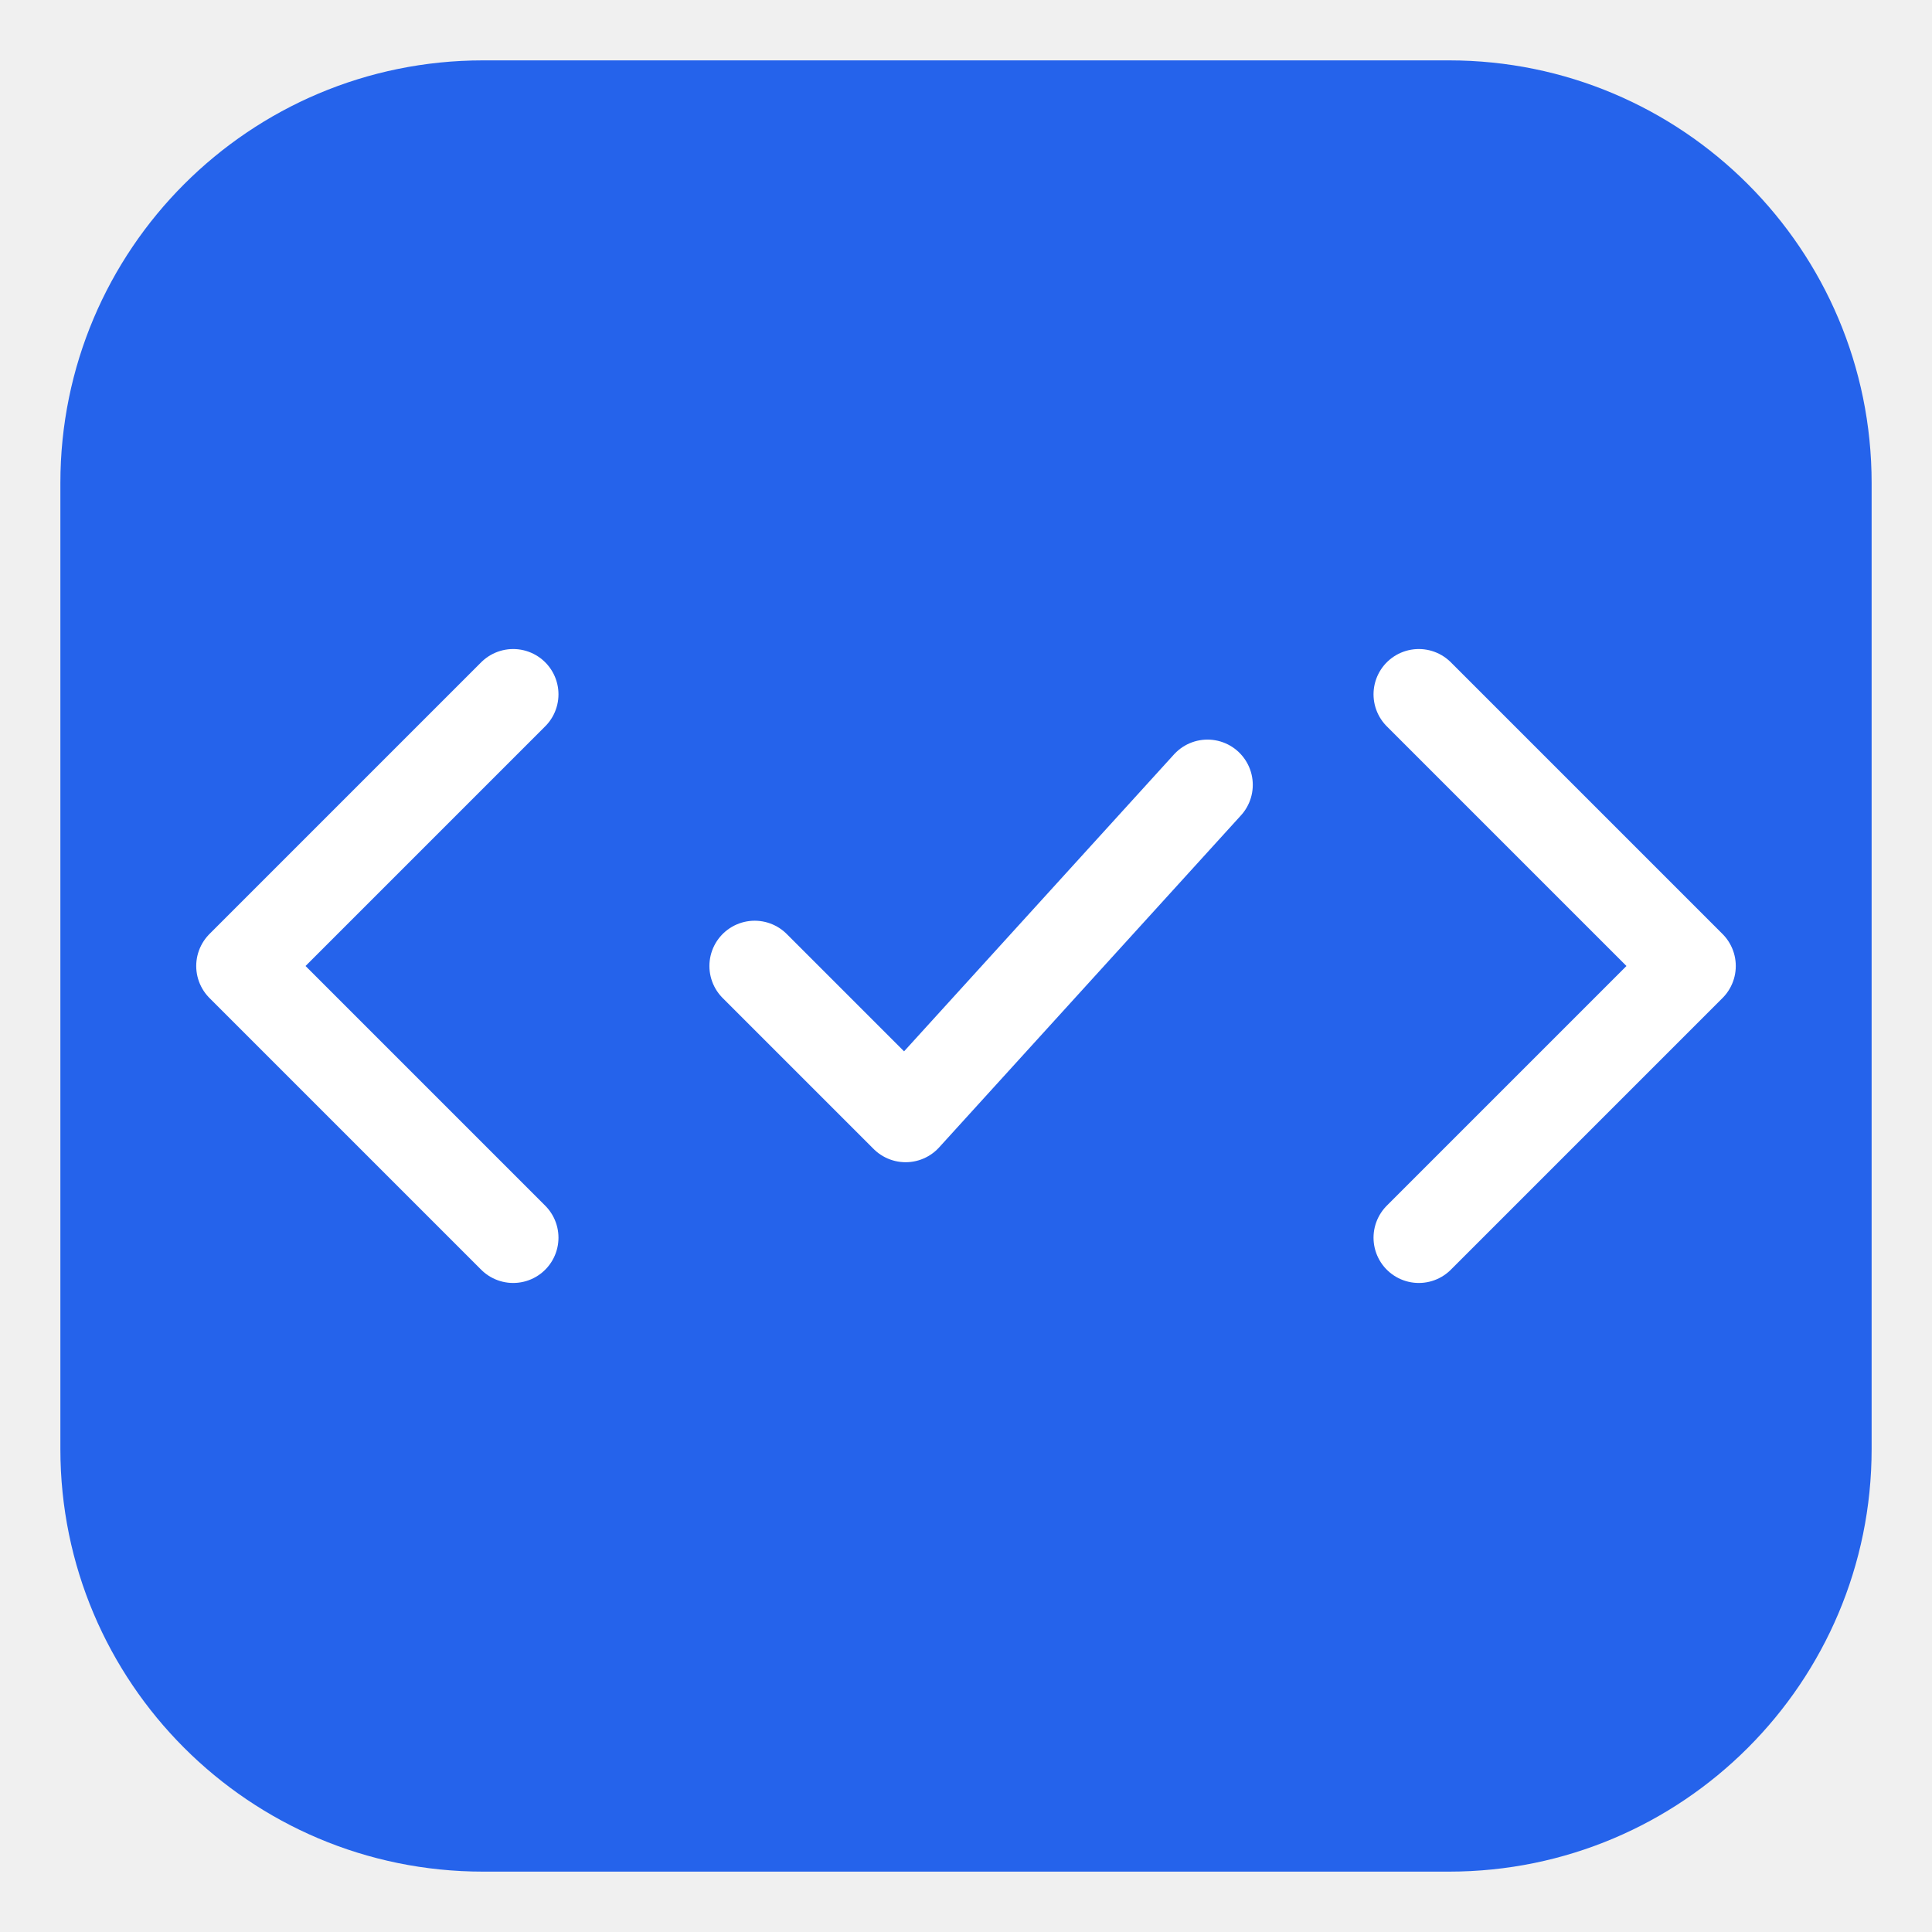
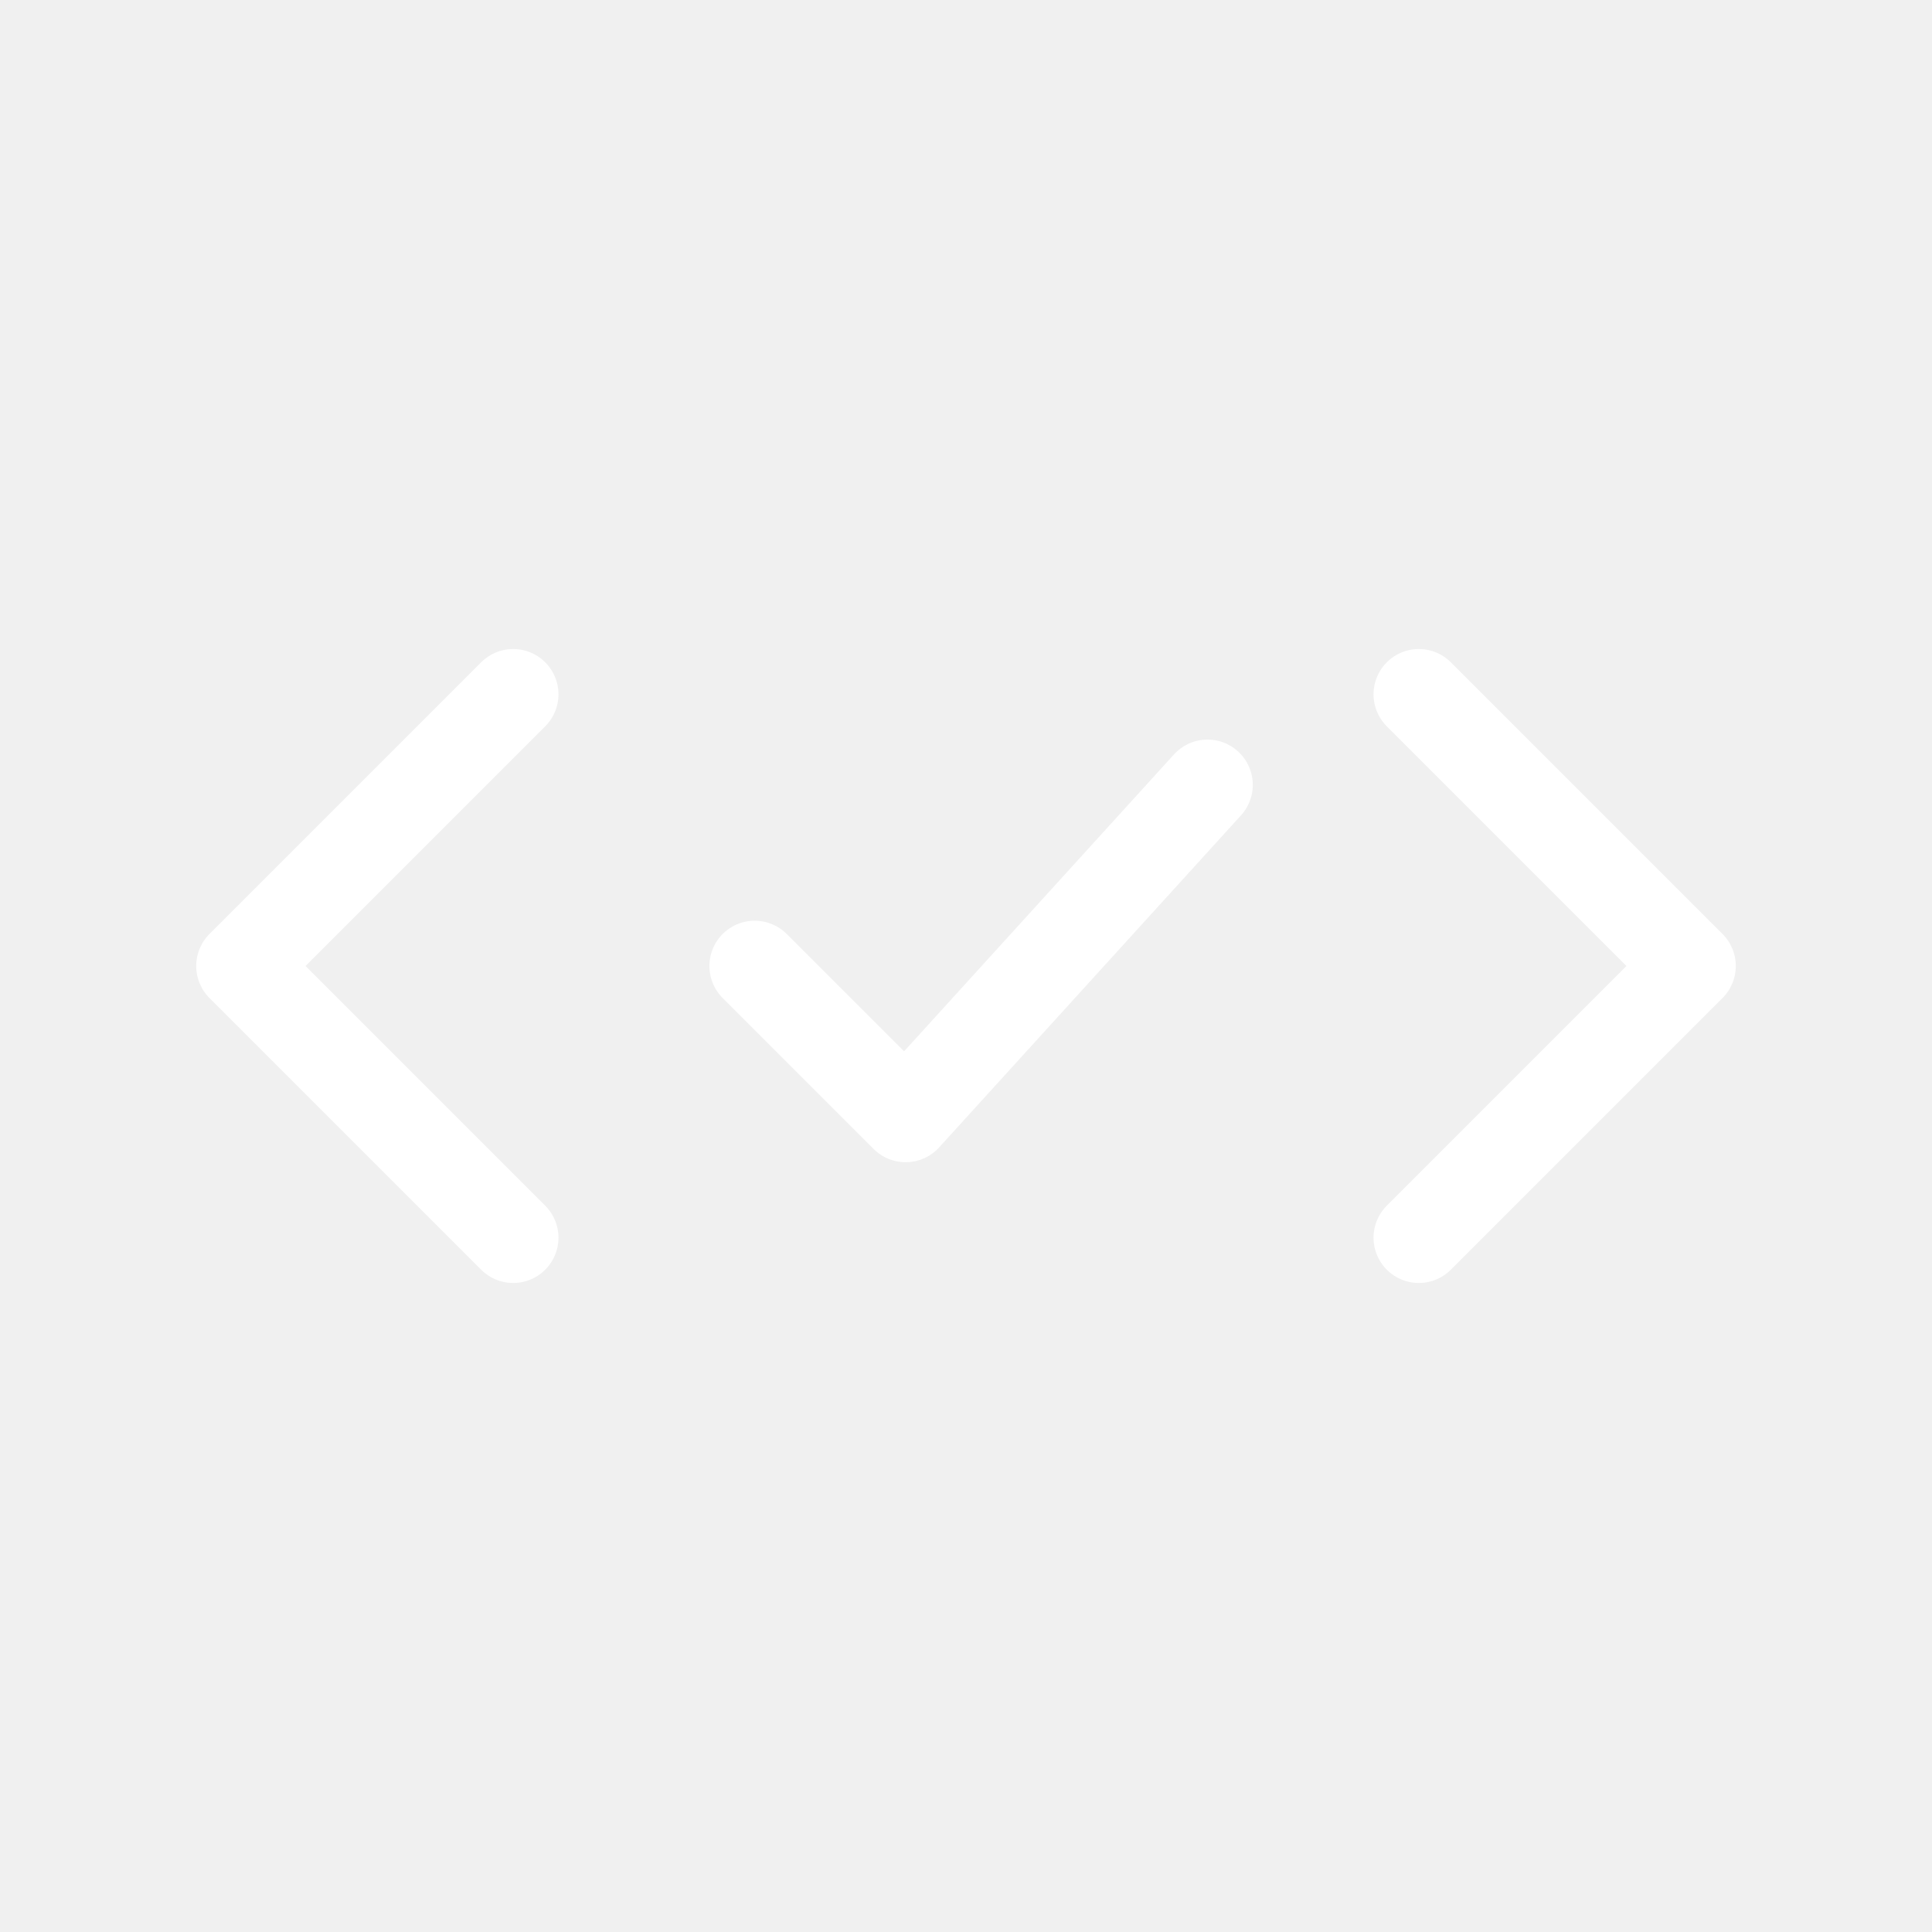
<svg xmlns="http://www.w3.org/2000/svg" width="64" height="64" viewBox="0 0 64 64" role="img" aria-label="Engineering delivery">
-   <rect x="2" y="2" width="60" height="60" rx="14" fill="#2563EB" />
  <g fill="none" stroke="white" color="white" stroke-width="3" stroke-linecap="round" stroke-linejoin="round">
    <path d="m17 23-9 9 9 9m30-18 9 9-9 9M25 32l5 5 10-11" />
  </g>
</svg>
